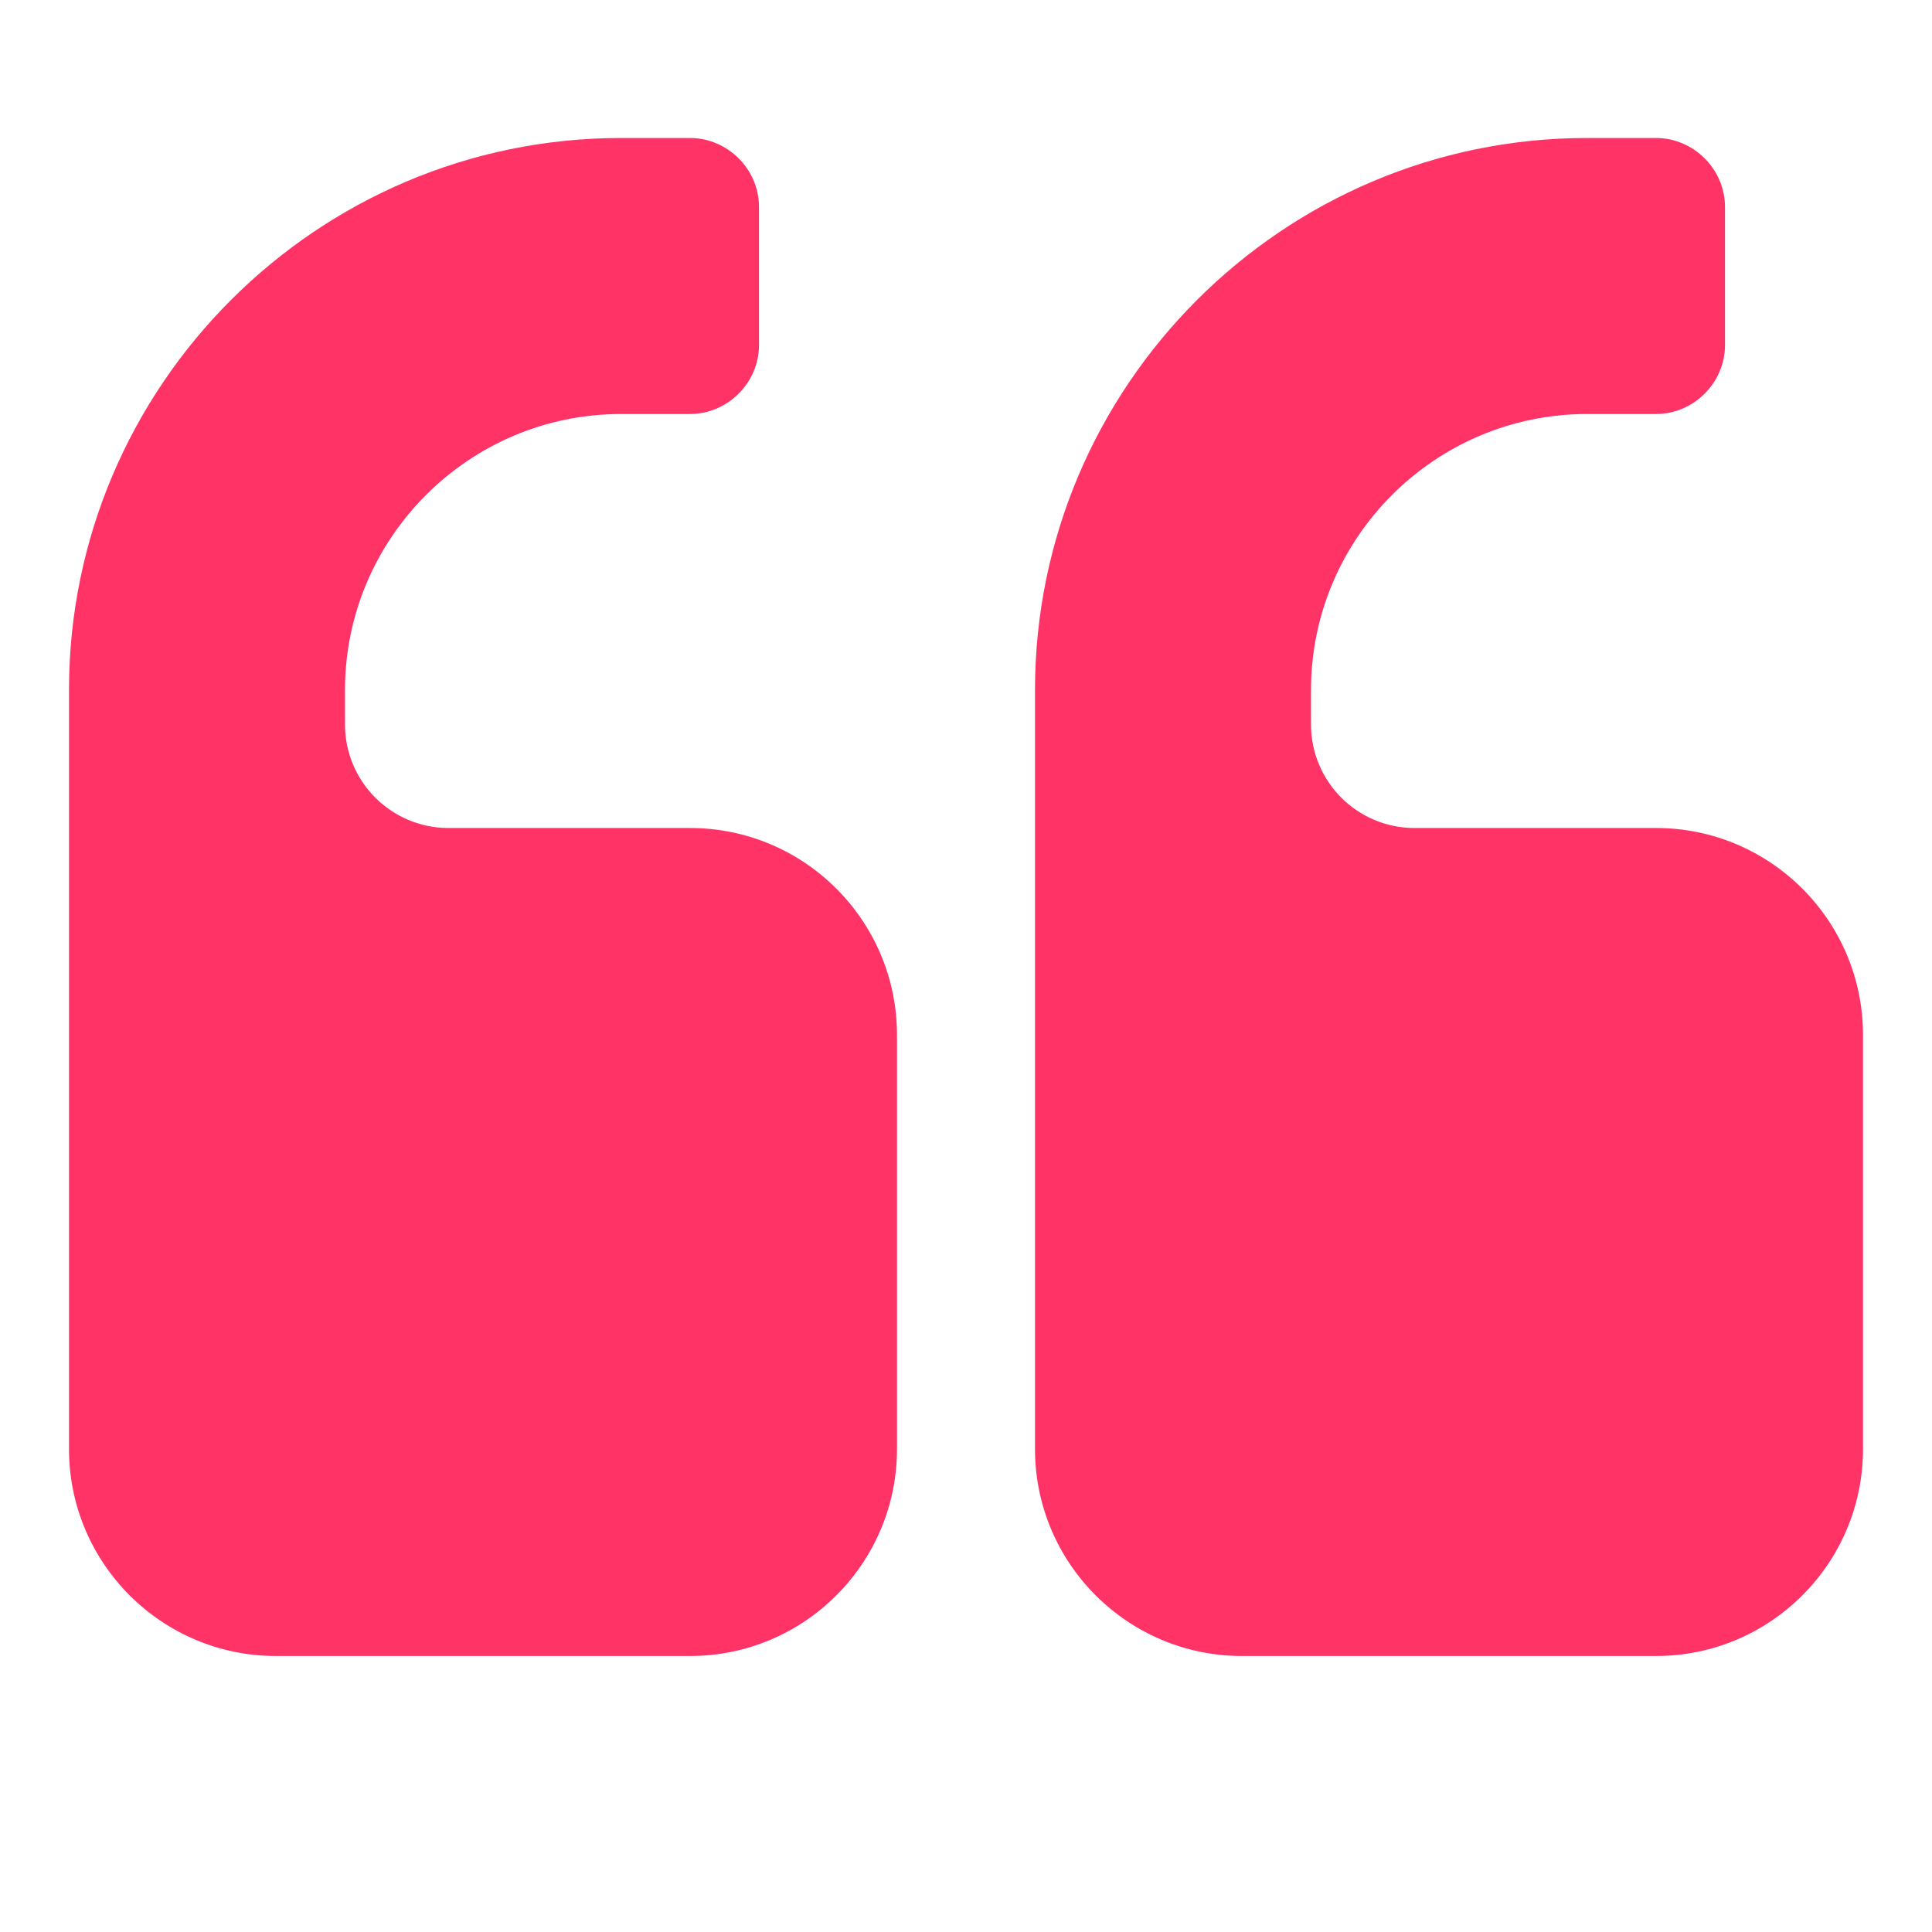
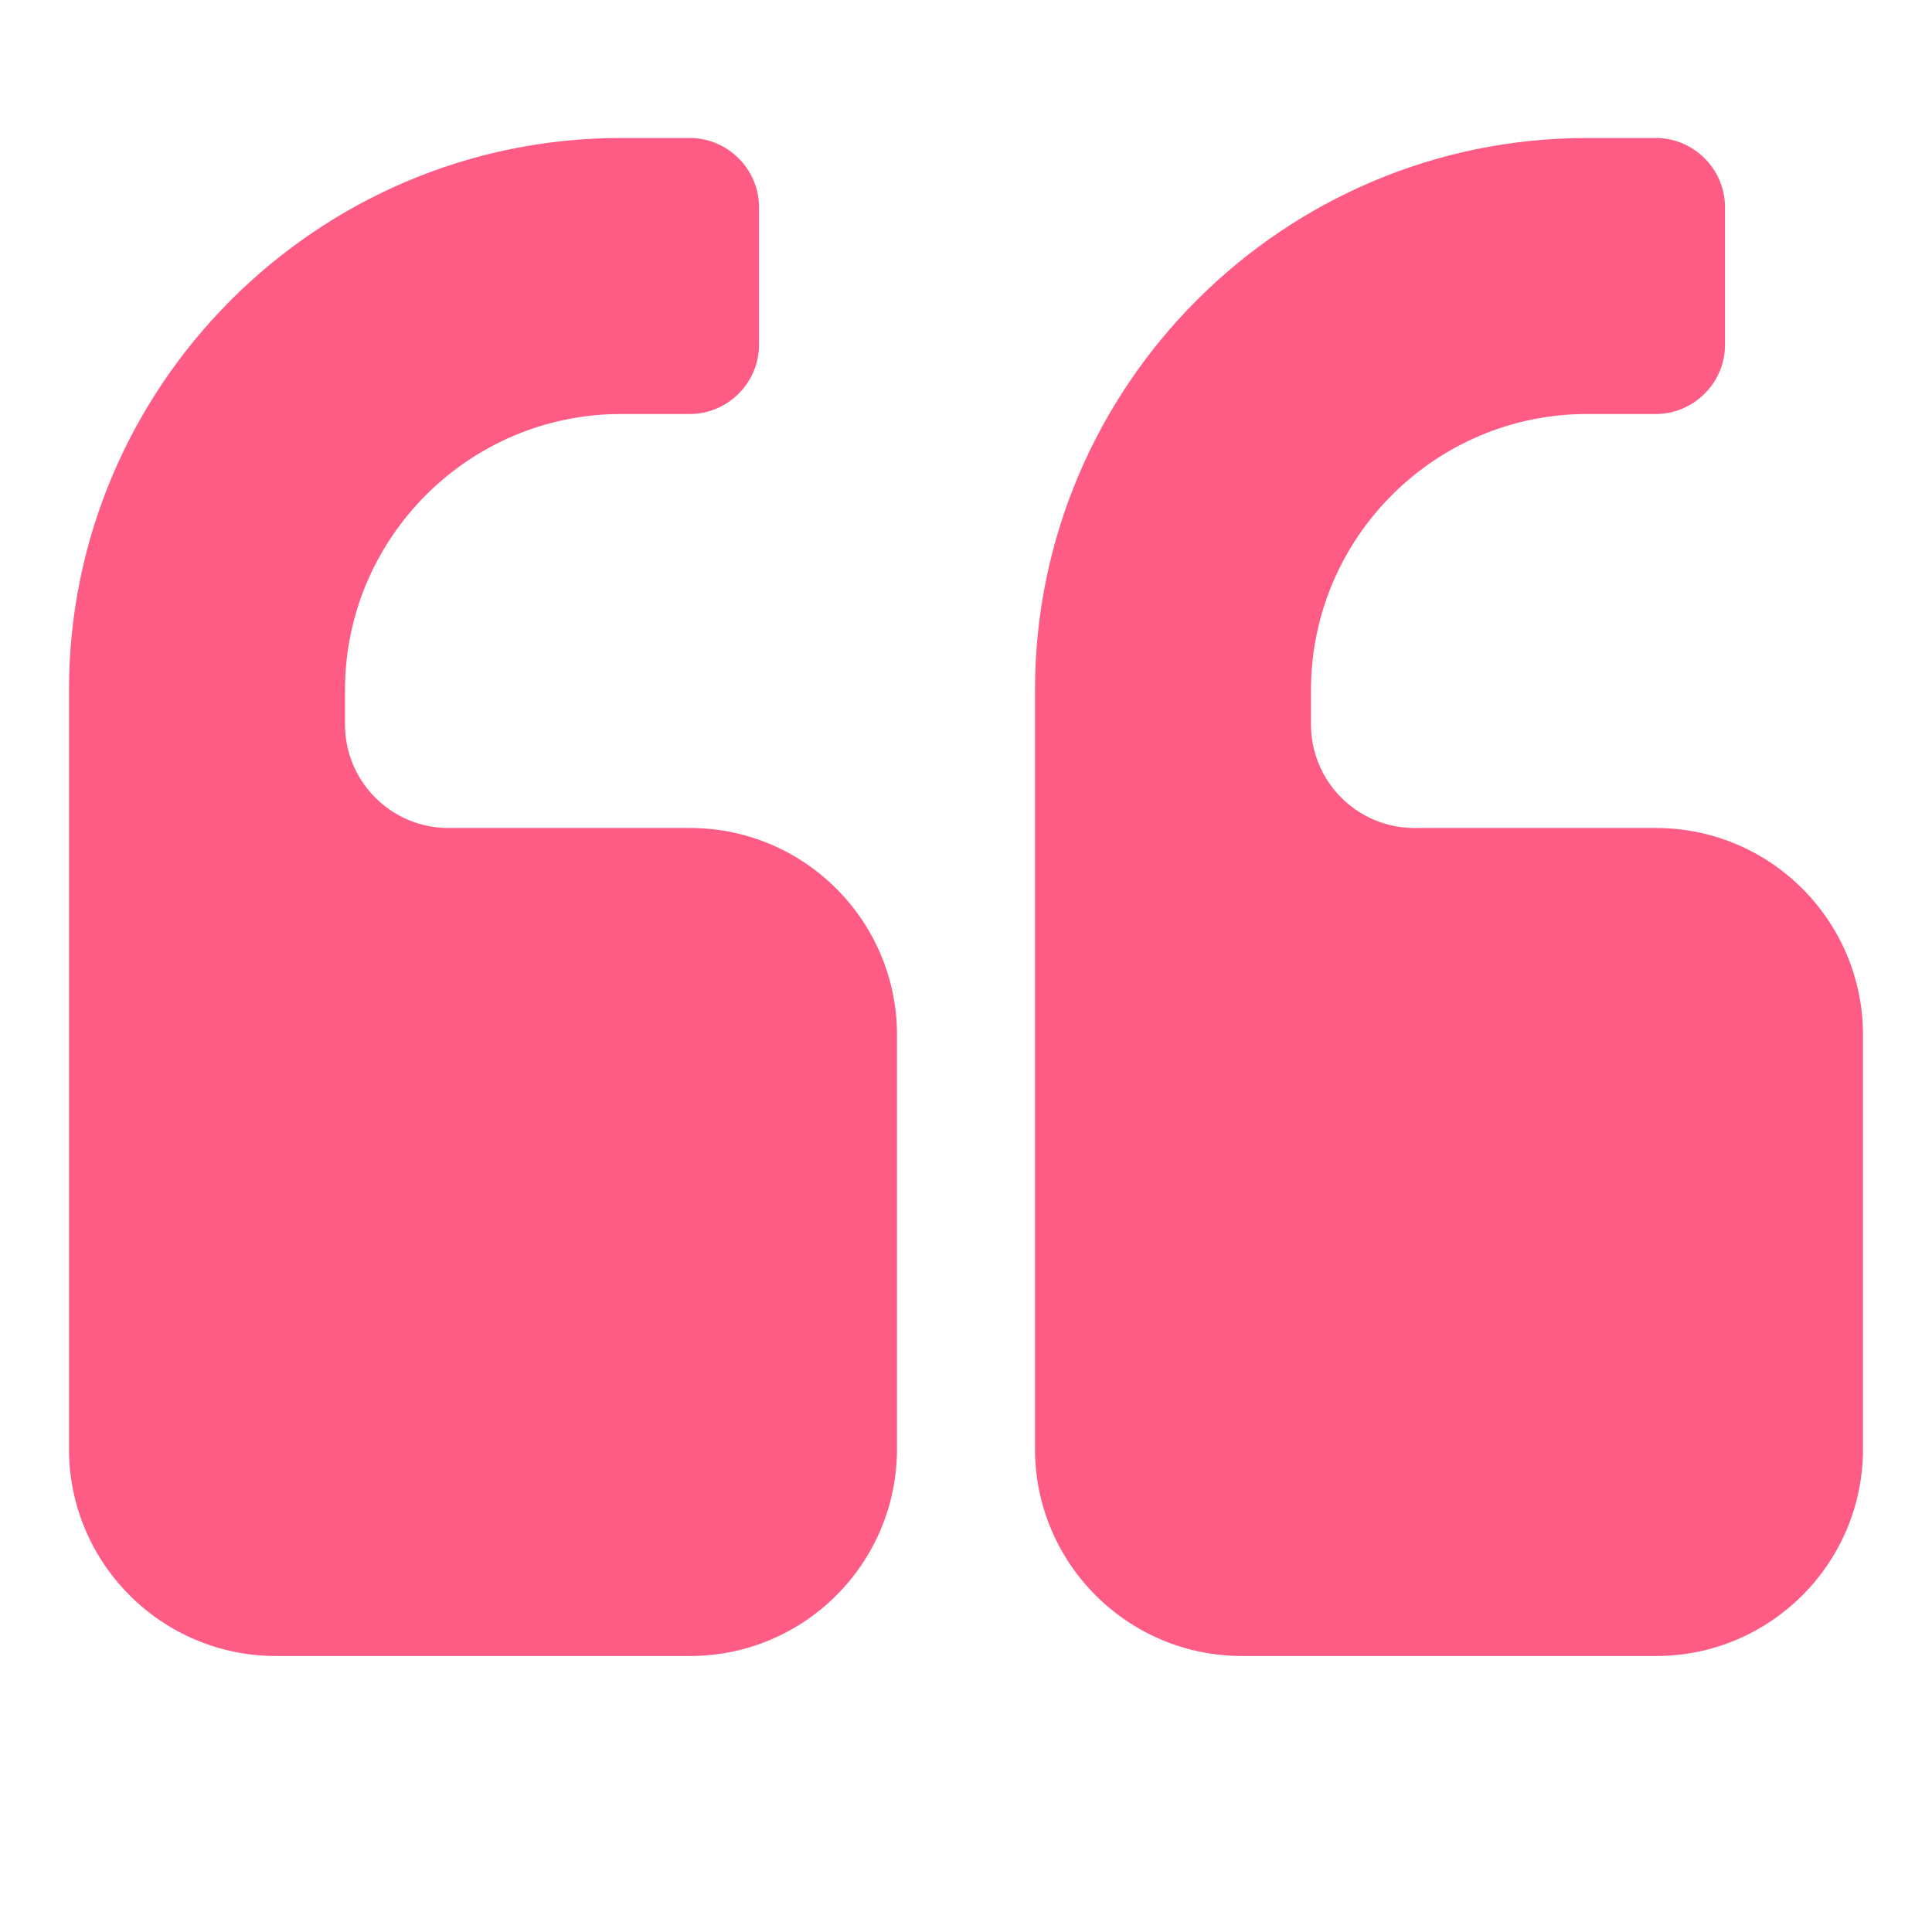
<svg xmlns="http://www.w3.org/2000/svg" aria-hidden="true" version="1.1" width="20" height="20" viewBox="0 0 416 448">
  <g id="icomoon-ignore" />
-   <path fill="#ff3366" d="M192 240v96c0 26.5-21.5 48-48 48h-96c-26.5 0-48-21.5-48-48v-176c0-70.5 57.5-128 128-128h16c8.75 0 16 7.25 16 16v32c0 8.75-7.25 16-16 16h-16c-35.25 0-64 28.75-64 64v8c0 13.25 10.75 24 24 24h56c26.5 0 48 21.5 48 48zM416 240v96c0 26.5-21.5 48-48 48h-96c-26.5 0-48-21.5-48-48v-176c0-70.5 57.5-128 128-128h16c8.75 0 16 7.25 16 16v32c0 8.75-7.25 16-16 16h-16c-35.25 0-64 28.75-64 64v8c0 13.25 10.75 24 24 24h56c26.5 0 48 21.5 48 48z" />
+   <path fill="#FF5C85" d="M192 240v96c0 26.5-21.5 48-48 48h-96c-26.5 0-48-21.5-48-48v-176c0-70.5 57.5-128 128-128h16c8.75 0 16 7.25 16 16v32c0 8.75-7.25 16-16 16h-16c-35.25 0-64 28.75-64 64v8c0 13.25 10.75 24 24 24h56c26.5 0 48 21.5 48 48zM416 240v96c0 26.5-21.5 48-48 48h-96c-26.5 0-48-21.5-48-48v-176c0-70.5 57.5-128 128-128h16c8.75 0 16 7.25 16 16v32c0 8.75-7.25 16-16 16h-16c-35.25 0-64 28.75-64 64v8c0 13.25 10.75 24 24 24h56c26.5 0 48 21.5 48 48z" />
</svg>
